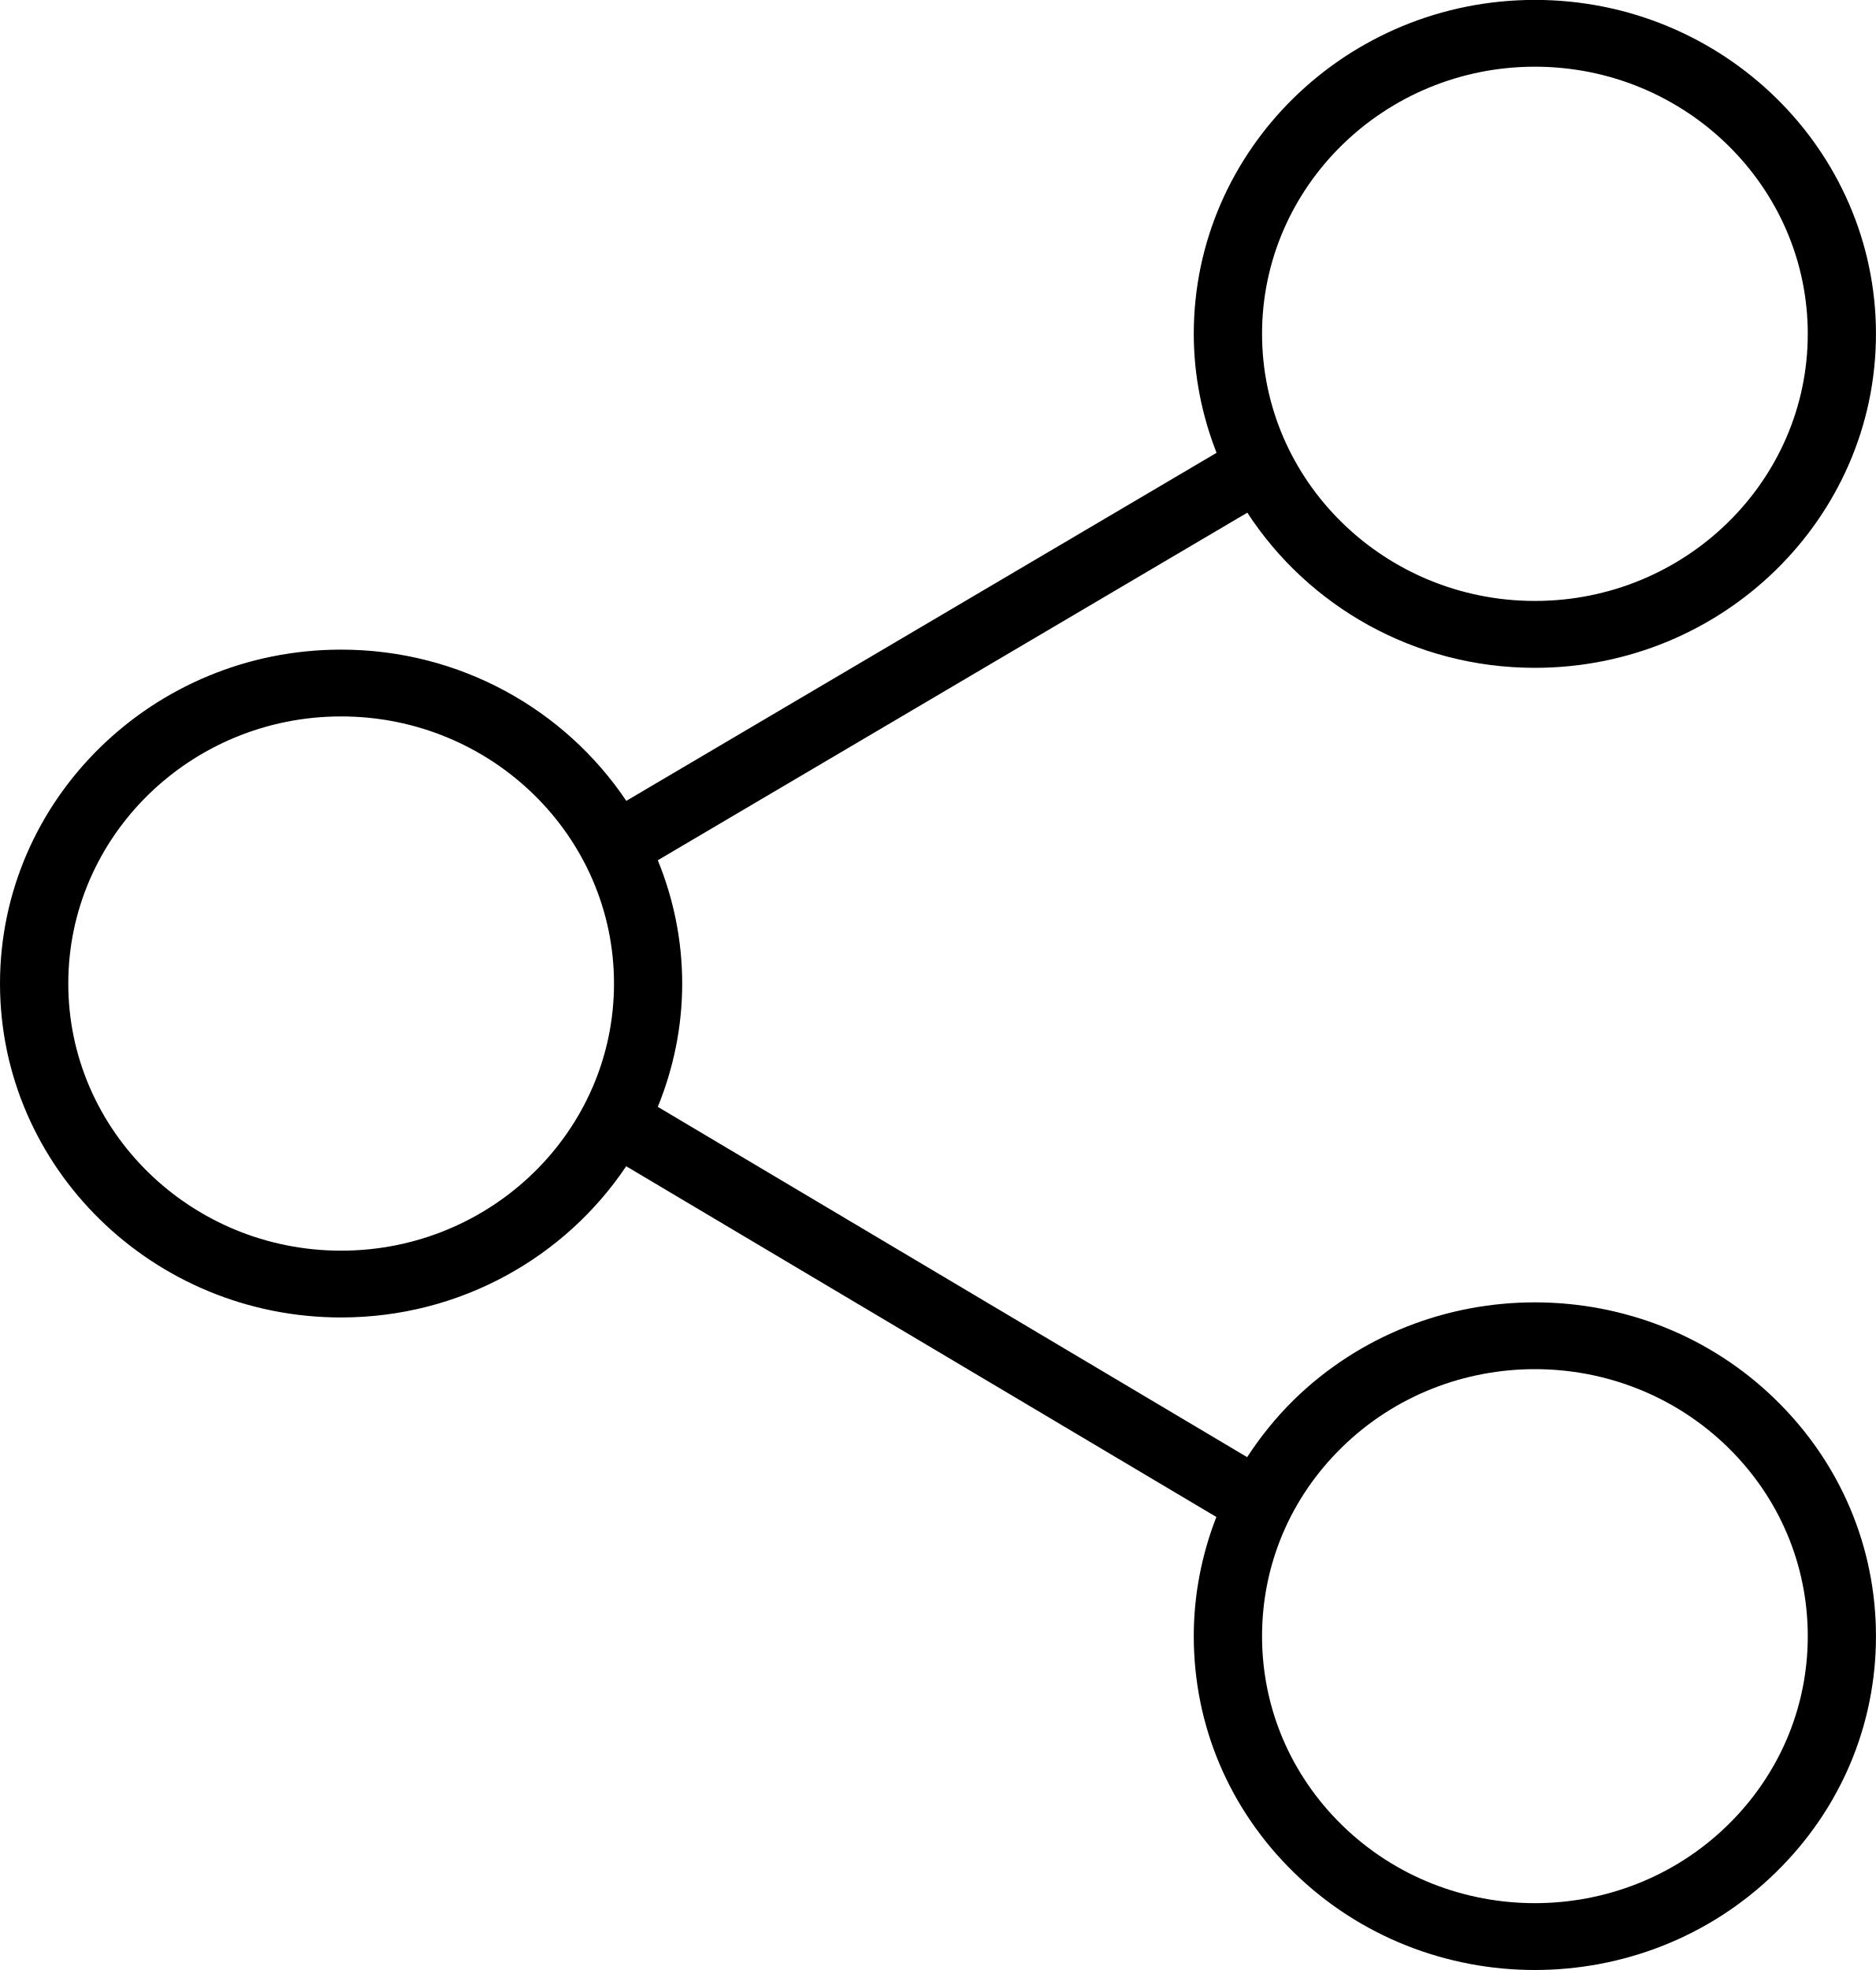
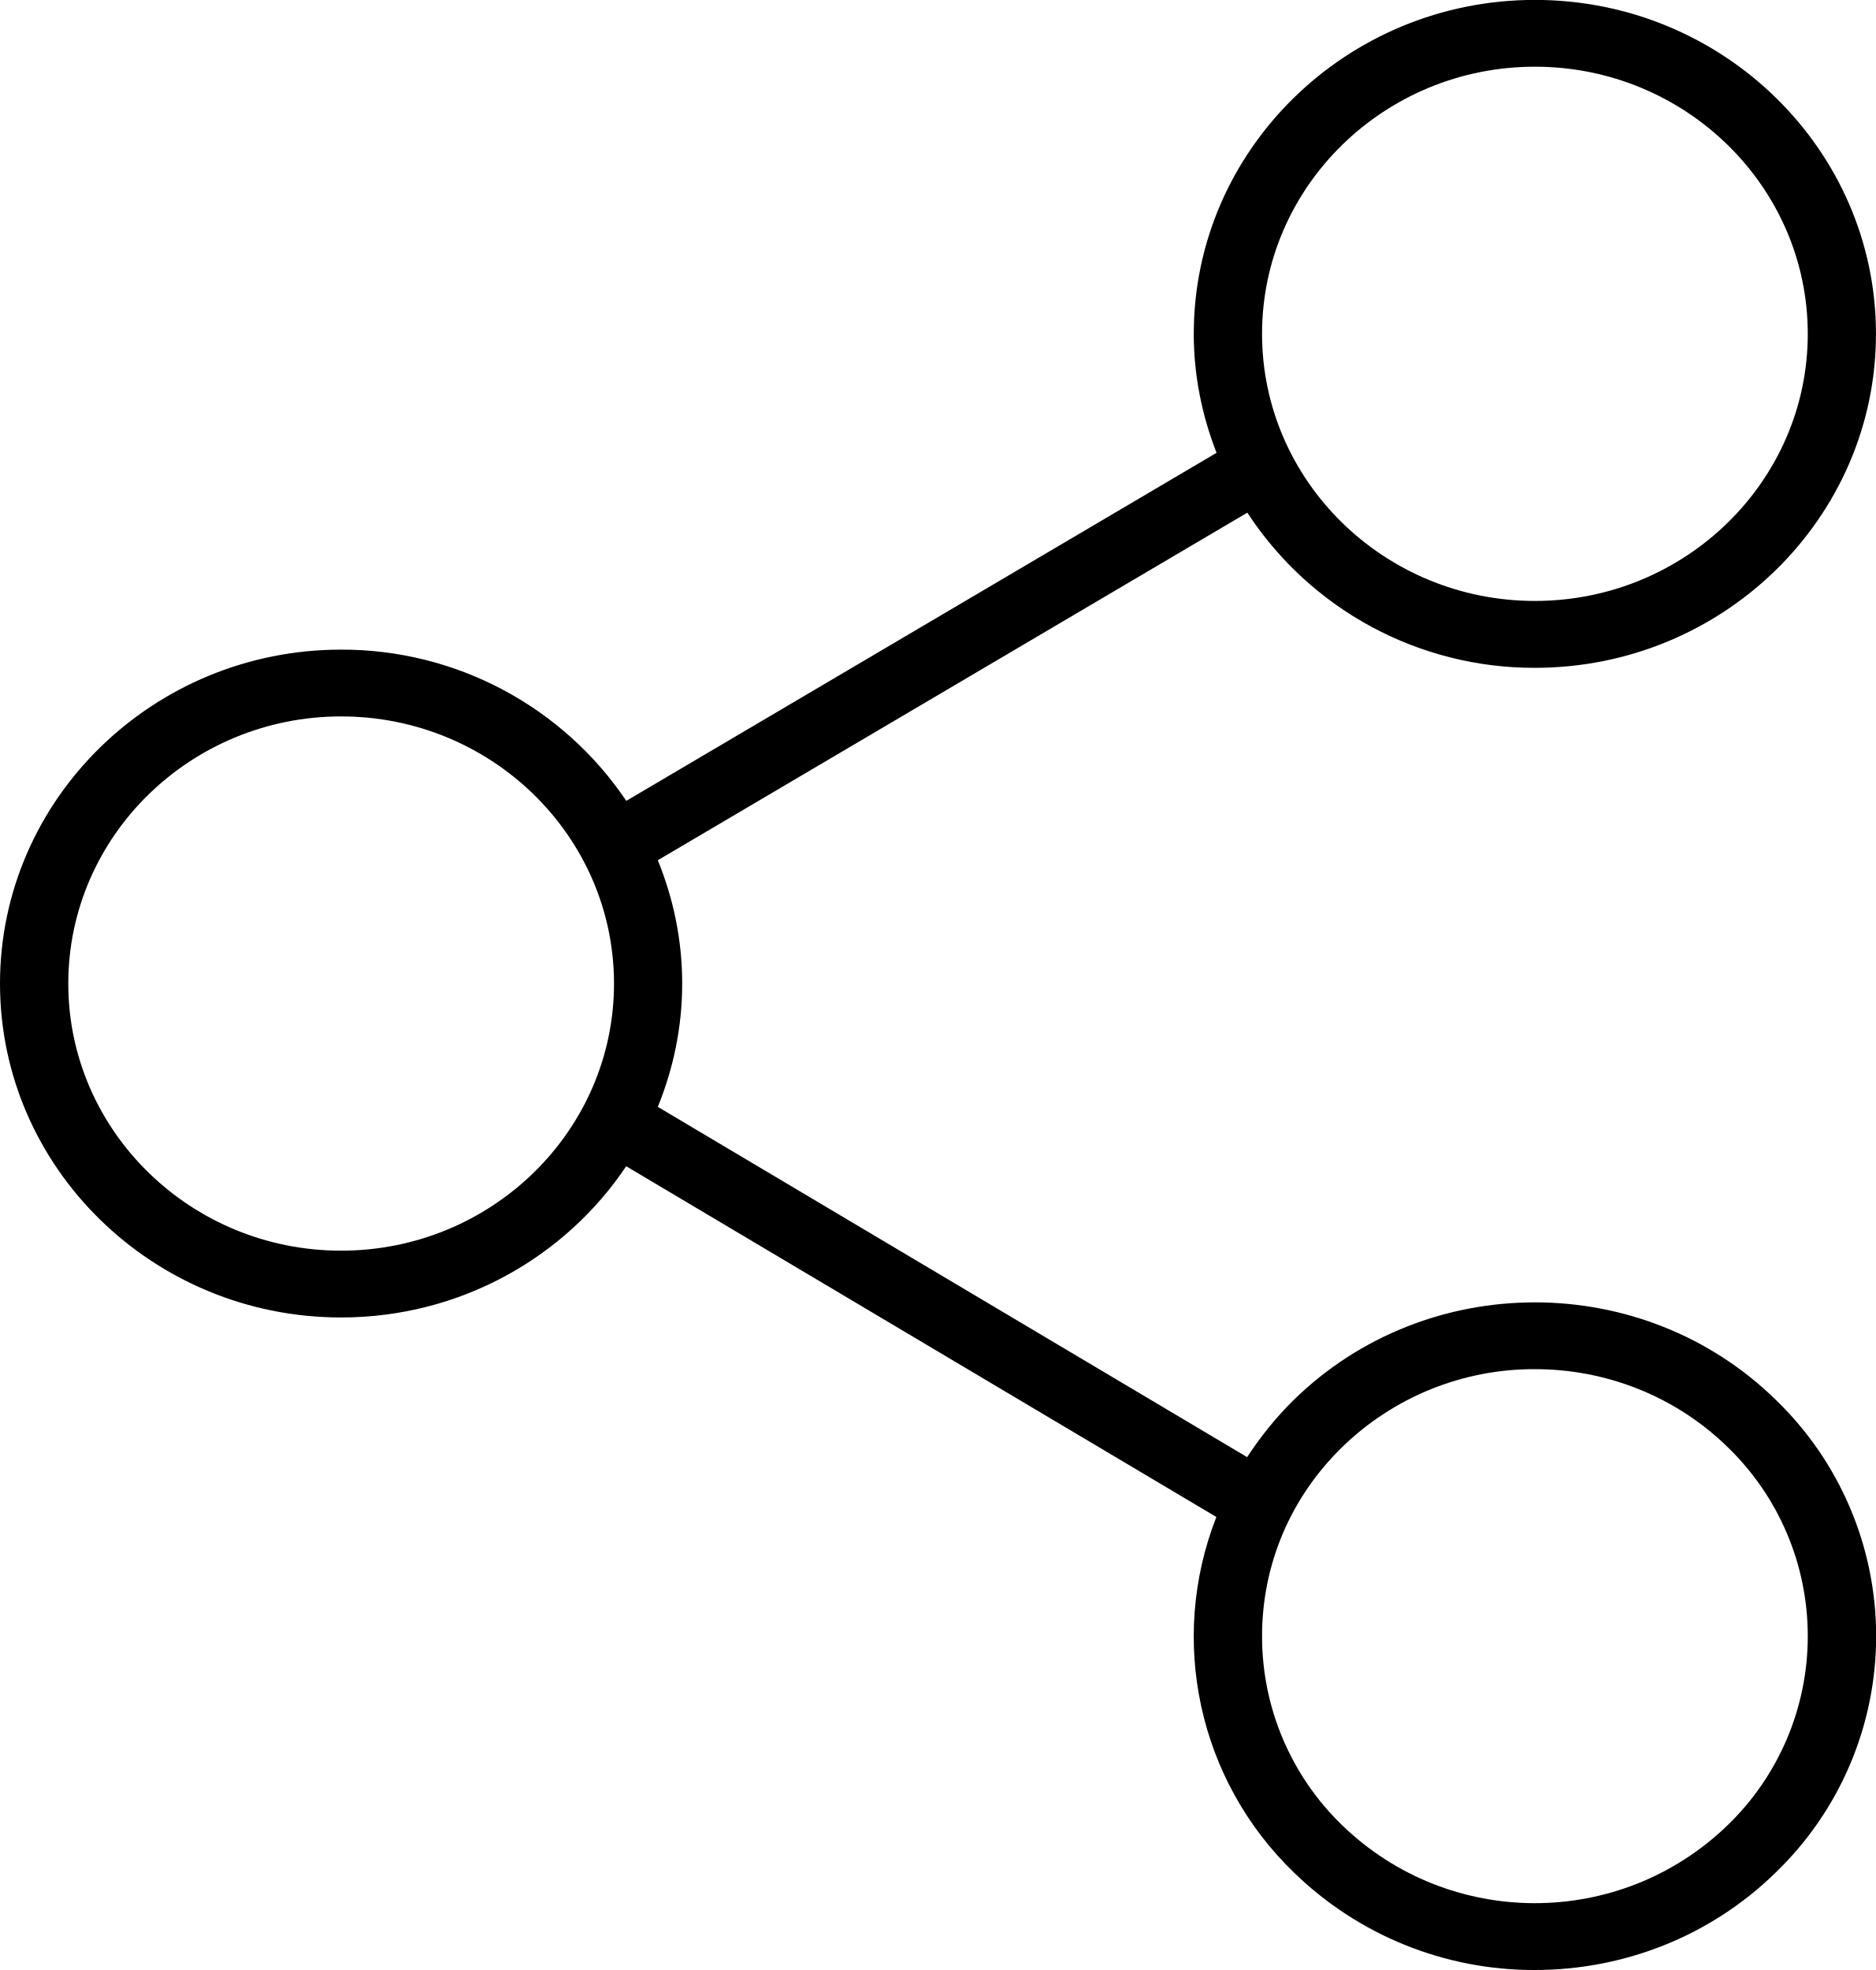
- <svg xmlns="http://www.w3.org/2000/svg" width="20px" height="21px">
-   <path fill-rule="evenodd" fill="rgb(0, 0, 0)" d="M13.792,14.924 C13.602,15.111 13.438,15.316 13.296,15.533 L7.013,11.799 C7.179,11.391 7.273,10.949 7.273,10.485 C7.273,10.020 7.179,9.577 7.013,9.170 L13.298,5.465 C13.943,6.457 15.075,7.119 16.364,7.119 C18.369,7.119 20.000,5.522 20.000,3.559 C20.000,1.596 18.369,-0.001 16.364,-0.001 C14.359,-0.001 12.727,1.596 12.727,3.559 C12.727,4.006 12.816,4.433 12.970,4.827 L6.677,8.537 C6.026,7.567 4.907,6.925 3.636,6.925 C1.631,6.925 -0.000,8.522 -0.000,10.485 C-0.000,12.447 1.631,14.044 3.636,14.044 C4.907,14.044 6.026,13.402 6.676,12.432 L12.968,16.171 C12.812,16.571 12.727,17.000 12.727,17.442 C12.727,18.393 13.105,19.286 13.792,19.958 C14.501,20.652 15.432,21.000 16.363,21.000 C17.295,21.000 18.226,20.652 18.934,19.958 C19.621,19.286 20.000,18.393 20.000,17.442 C20.000,16.491 19.621,15.596 18.934,14.924 C17.517,13.536 15.210,13.536 13.792,14.924 ZM16.364,0.711 C17.968,0.711 19.273,1.989 19.273,3.559 C19.273,5.129 17.968,6.406 16.364,6.406 C14.760,6.406 13.455,5.129 13.455,3.559 C13.455,1.989 14.759,0.711 16.364,0.711 ZM3.637,13.332 C2.033,13.332 0.728,12.055 0.728,10.485 C0.728,8.914 2.033,7.637 3.637,7.637 C5.241,7.637 6.546,8.914 6.546,10.485 C6.546,12.055 5.241,13.332 3.637,13.332 ZM18.420,19.455 C17.286,20.565 15.441,20.565 14.307,19.455 C13.757,18.917 13.455,18.201 13.455,17.442 C13.455,16.681 13.757,15.965 14.307,15.428 C14.874,14.873 15.619,14.595 16.364,14.595 C17.109,14.595 17.853,14.873 18.421,15.428 C18.970,15.965 19.273,16.681 19.273,17.442 C19.273,18.201 18.970,18.917 18.420,19.455 Z" />
+ <svg xmlns="http://www.w3.org/2000/svg" width="20" height="21">
+   <path fill-rule="evenodd" d="M13.792 14.924c-.19.187-.354.392-.496.609l-6.283-3.734c.166-.408.26-.85.26-1.314 0-.465-.094-.908-.26-1.315l6.285-3.705a3.651 3.651 0 003.066 1.654c2.005 0 3.636-1.597 3.636-3.56s-1.631-3.56-3.636-3.56-3.637 1.597-3.637 3.56c0 .447.089.874.243 1.268l-6.293 3.71a3.655 3.655 0 00-3.041-1.612C1.631 6.925 0 8.522 0 10.485c0 1.962 1.631 3.559 3.636 3.559 1.271 0 2.39-.642 3.04-1.612l6.292 3.739a3.493 3.493 0 00.824 3.787A3.666 3.666 0 0016.363 21c.932 0 1.863-.348 2.571-1.042a3.5 3.5 0 000-5.034c-1.417-1.388-3.724-1.388-5.142 0zM16.364.711c1.604 0 2.909 1.278 2.909 2.848 0 1.57-1.305 2.847-2.909 2.847-1.604 0-2.909-1.277-2.909-2.847S14.759.711 16.364.711zM3.637 13.332c-1.604 0-2.909-1.277-2.909-2.847 0-1.571 1.305-2.848 2.909-2.848 1.604 0 2.909 1.277 2.909 2.848 0 1.57-1.305 2.847-2.909 2.847zm14.783 6.123a2.956 2.956 0 01-4.113 0 2.799 2.799 0 01-.852-2.013c0-.761.302-1.477.852-2.014a2.933 2.933 0 012.057-.833c.745 0 1.489.278 2.057.833a2.8 2.8 0 01.852 2.014 2.8 2.8 0 01-.853 2.013z" />
</svg>
